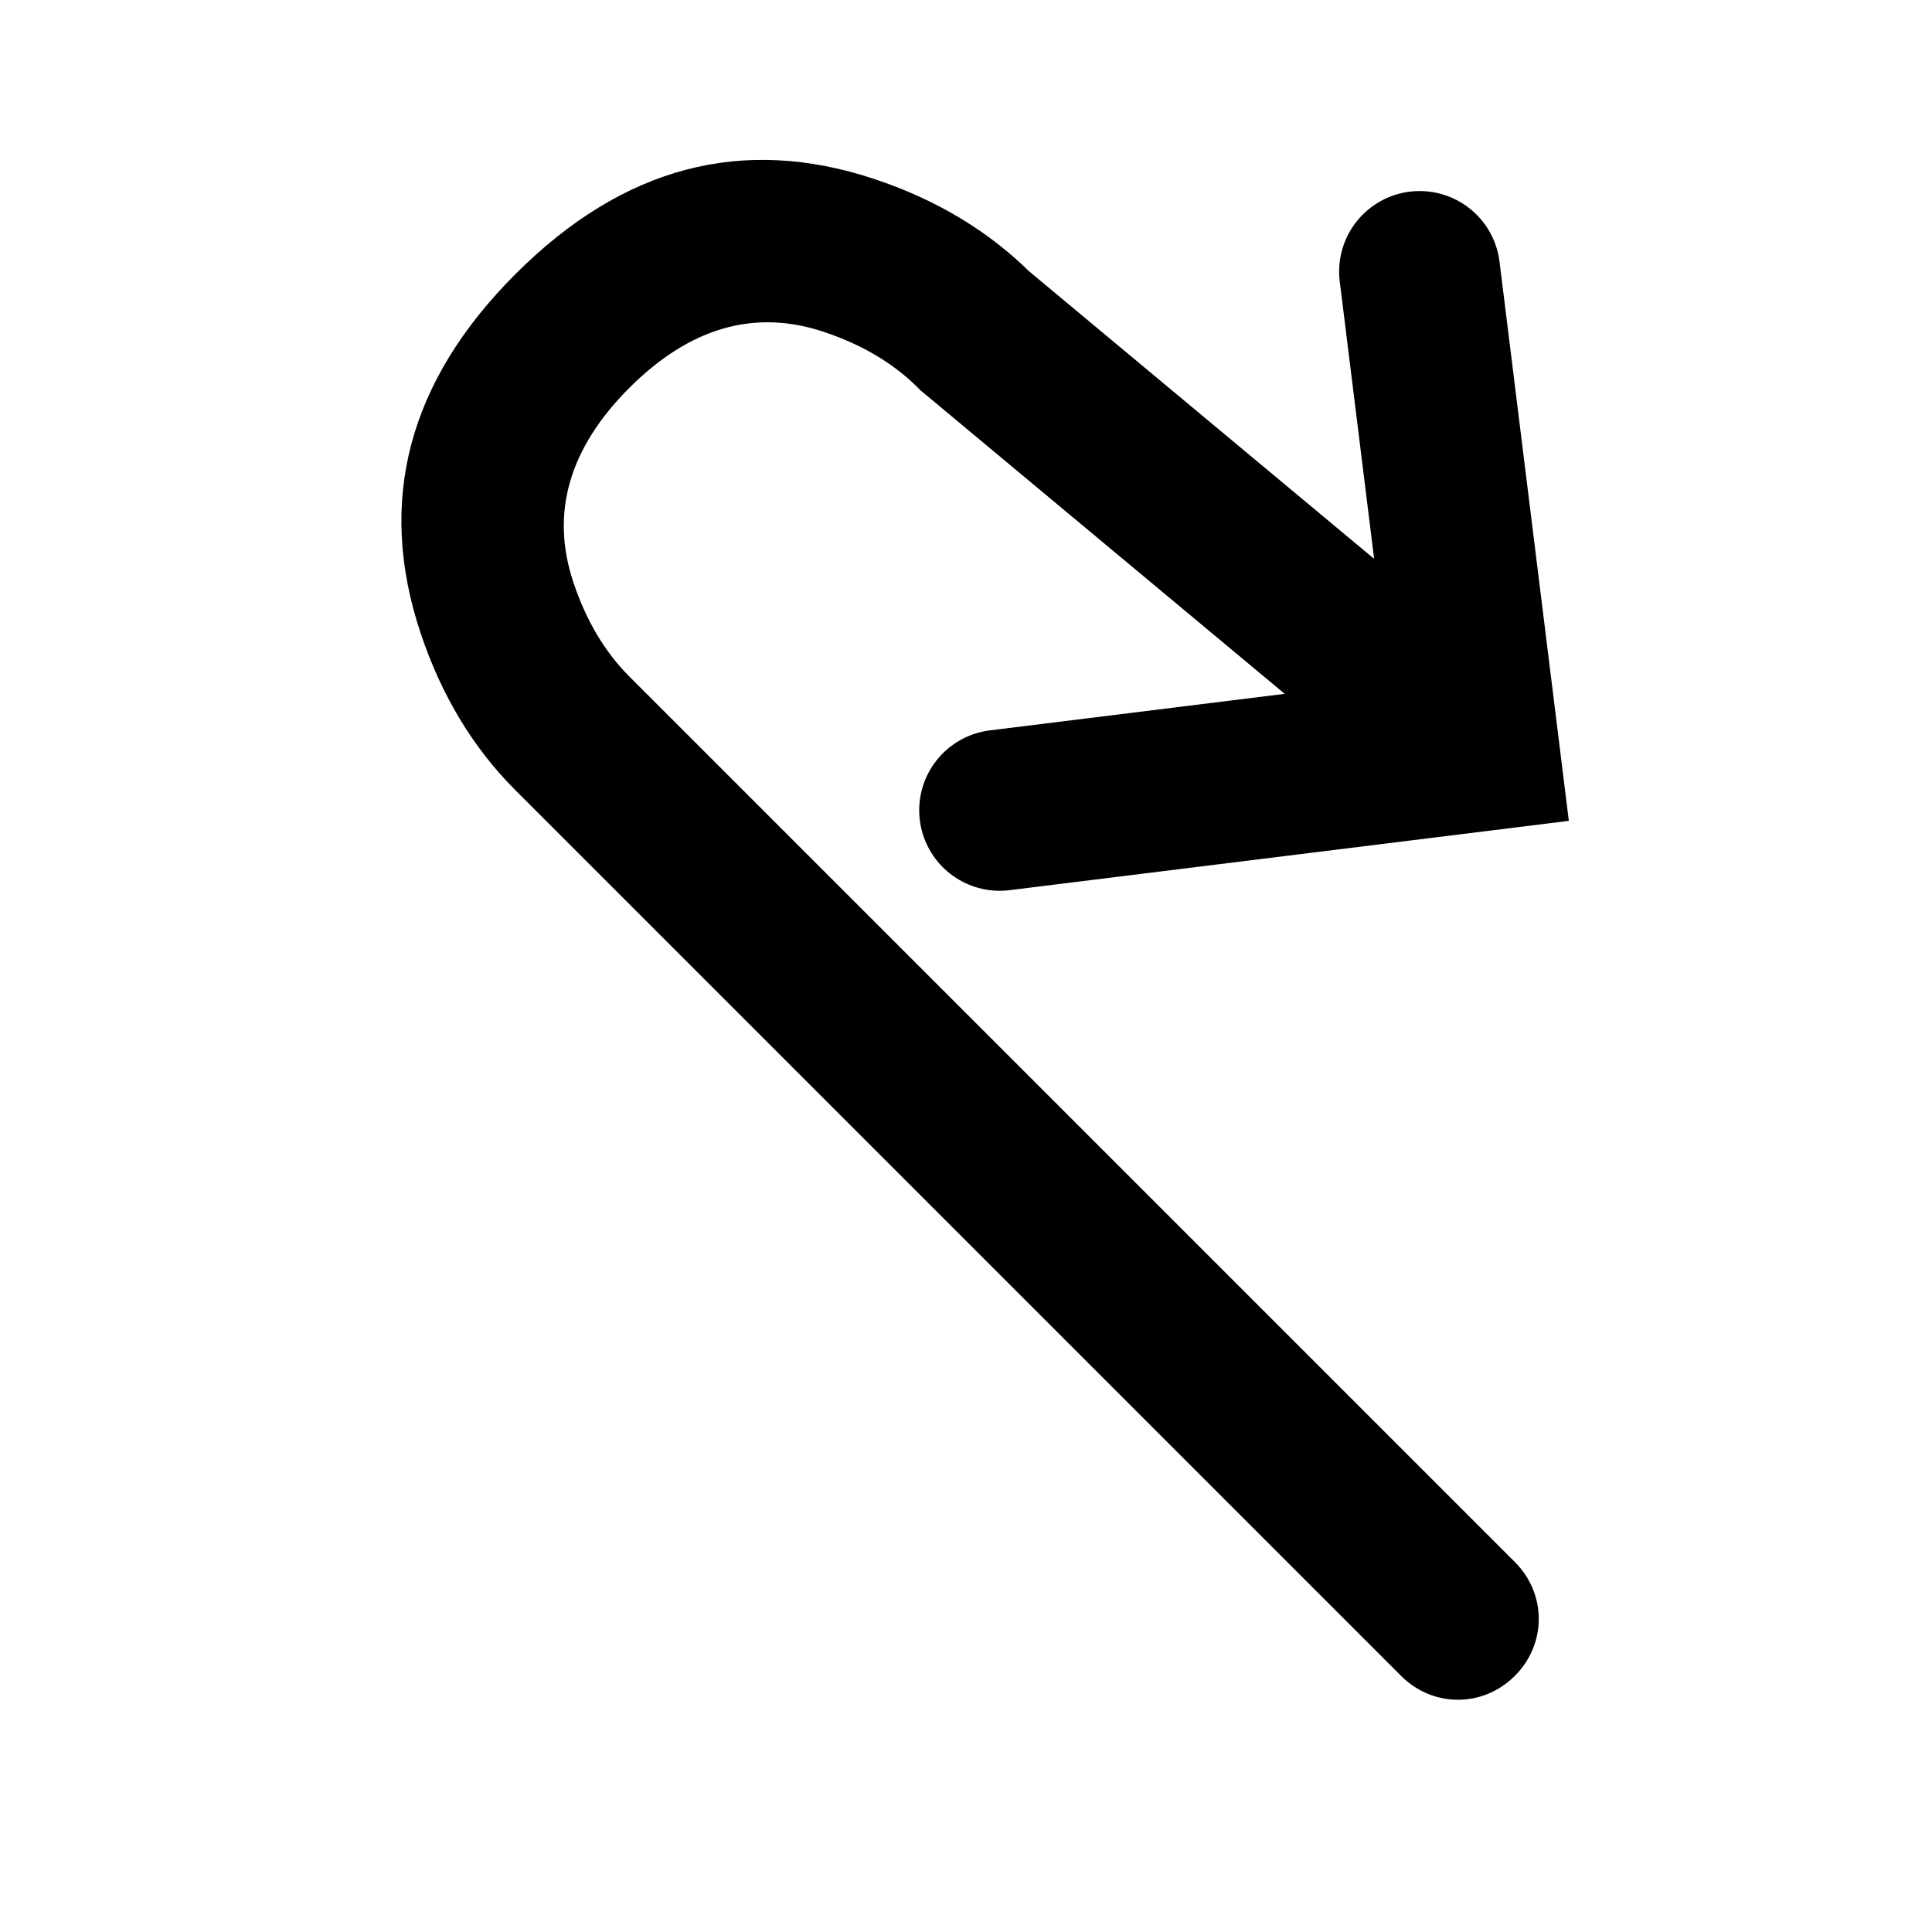
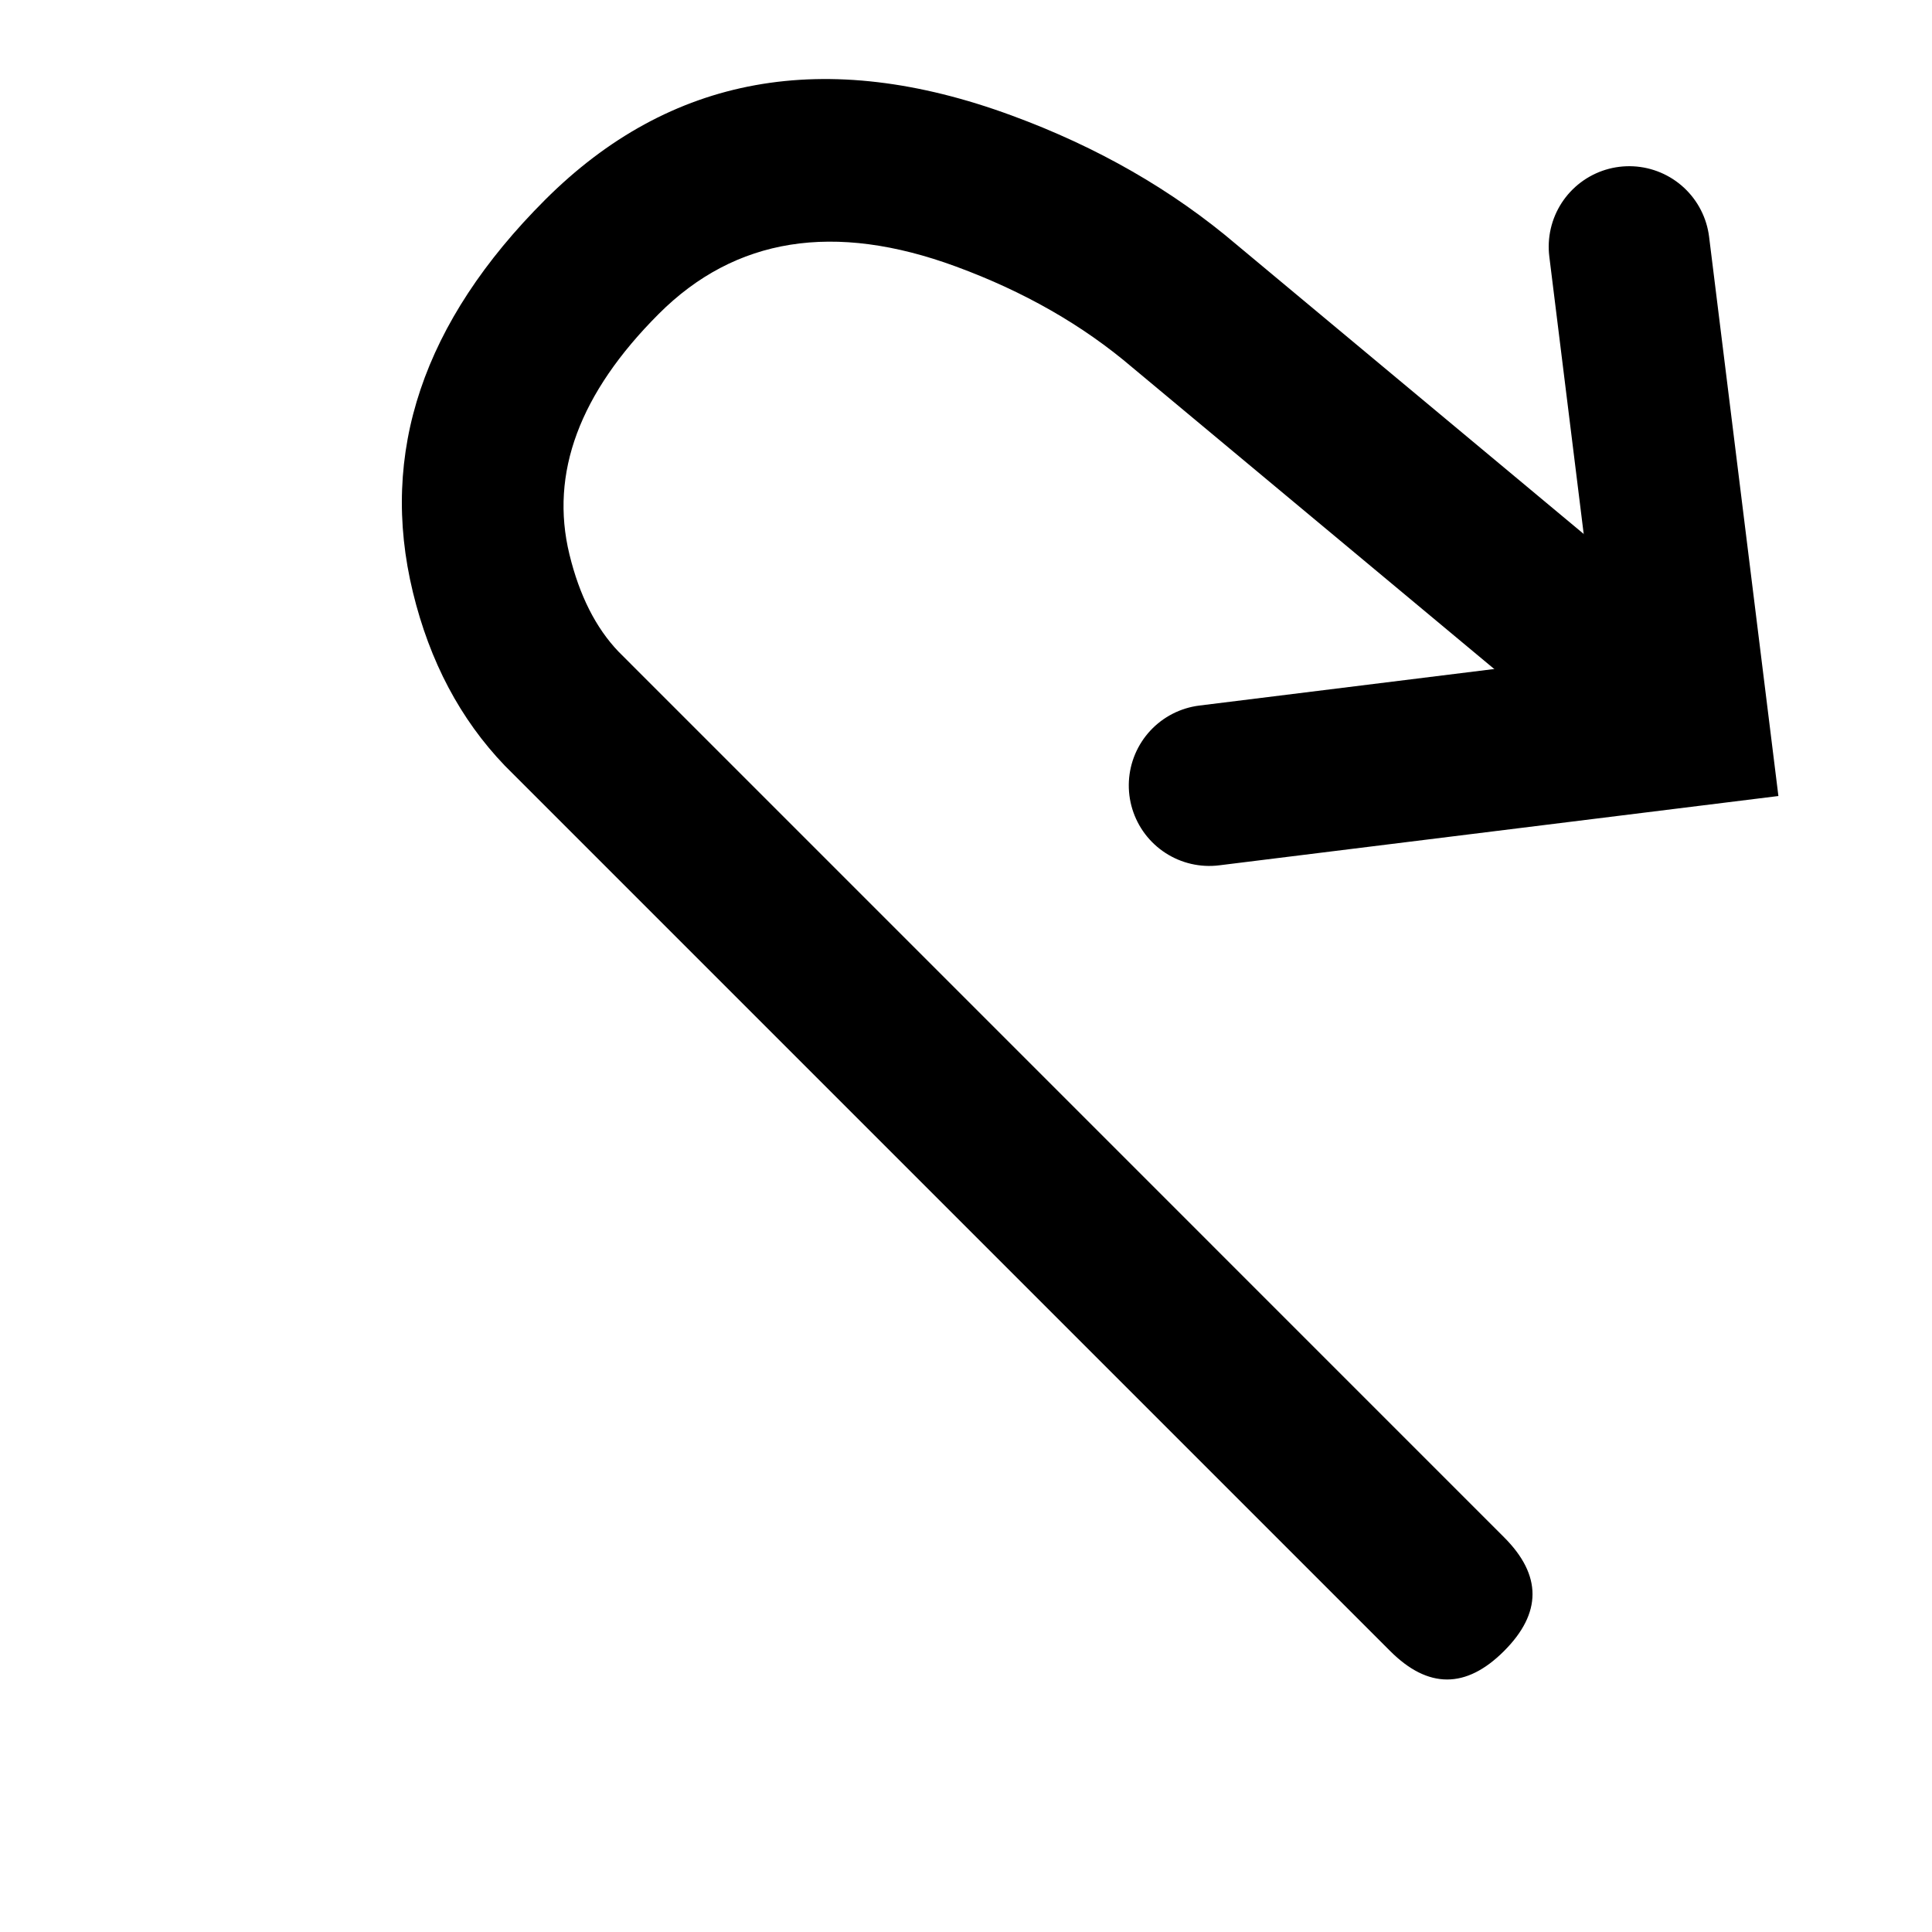
<svg xmlns="http://www.w3.org/2000/svg" viewBox="0 0 24 24" fill="none">
-   <g id="组合 1">
-     <path id="矢量 33" d="M-0.707 16.404L10.293 5.404Q10.751 4.946 10.989 4.232Q11.418 2.944 10.293 1.818Q9.167 0.693 7.879 1.122Q7.165 1.36 6.707 1.818L6.675 1.85L0.64 6.879L-0.64 5.343L5.36 0.343L6 1.111L5.293 0.404Q6.085 -0.388 7.246 -0.775Q9.708 -1.596 11.707 0.404Q13.707 2.404 12.886 4.865Q12.499 6.026 11.707 6.818L0.707 17.818Q0.637 17.888 0.556 17.943Q0.474 17.997 0.383 18.035Q0.292 18.073 0.195 18.092Q0.098 18.111 1.78814e-07 18.111Q-0.098 18.111 -0.195 18.092Q-0.292 18.073 -0.383 18.035Q-0.474 17.997 -0.556 17.943Q-0.637 17.888 -0.707 17.818Q-0.777 17.749 -0.831 17.667Q-0.886 17.585 -0.924 17.494Q-0.962 17.403 -0.981 17.306Q-1 17.21 -1 17.111Q-1 17.013 -0.981 16.916Q-0.962 16.819 -0.924 16.728Q-0.886 16.637 -0.831 16.555Q-0.777 16.474 -0.707 16.404ZM0.707 17.79L0.707 17.818C0.311 18.214 -0.311 18.214 -0.707 17.818C-1.103 17.422 -1.103 16.8 -0.707 16.404L-0.679 16.404L0.707 17.79Z" fill="currentColor" fill-rule="nonzero" transform="matrix(-1,0,0,1,18.1111,3)" />
-     <path id="矢量 34" d="M0 0L2.73064e-06 6L6 6" stroke="currentColor" stroke-linecap="round" stroke-width="2" transform="matrix(-0.992408,0.122993,0.122993,0.992408,17.6352,3.37315)" />
+   <g id="组合 2">
+     <path id="矢量 33" d="M2.031 17.096L13.031 6.095C13.313 5.8 13.517 5.397 13.641 4.886C13.886 3.879 13.516 2.884 12.531 1.899C11.582 0.95 10.352 0.754 8.839 1.311C7.995 1.621 7.264 2.039 6.649 2.564L0.64 7.571L-0.64 6.034L5.351 1.041C6.148 0.362 7.081 -0.174 8.149 -0.566C10.461 -1.417 12.394 -1.067 13.945 0.484C15.46 1.999 16.006 3.624 15.585 5.358C15.376 6.218 14.996 6.935 14.445 7.51L3.445 18.51C2.974 18.981 2.502 18.981 2.031 18.51C1.559 18.038 1.559 17.567 2.031 17.096ZM3.445 18.481L3.445 18.51C3.049 18.906 2.427 18.906 2.031 18.51C1.635 18.114 1.635 17.491 2.031 17.096L2.059 17.096L3.445 18.481Z" fill="currentColor" fill-rule="nonzero" transform="matrix(-1,0,0,1,20.7145,2)" />
+     <path id="矢量 34" d="M0 0L2.73064e-06 6L6 6" stroke="currentColor" stroke-linecap="round" stroke-width="2" transform="matrix(-0.992408,0.122993,0.122993,0.992408,20.2386,3.06461)" />
  </g>
</svg>
